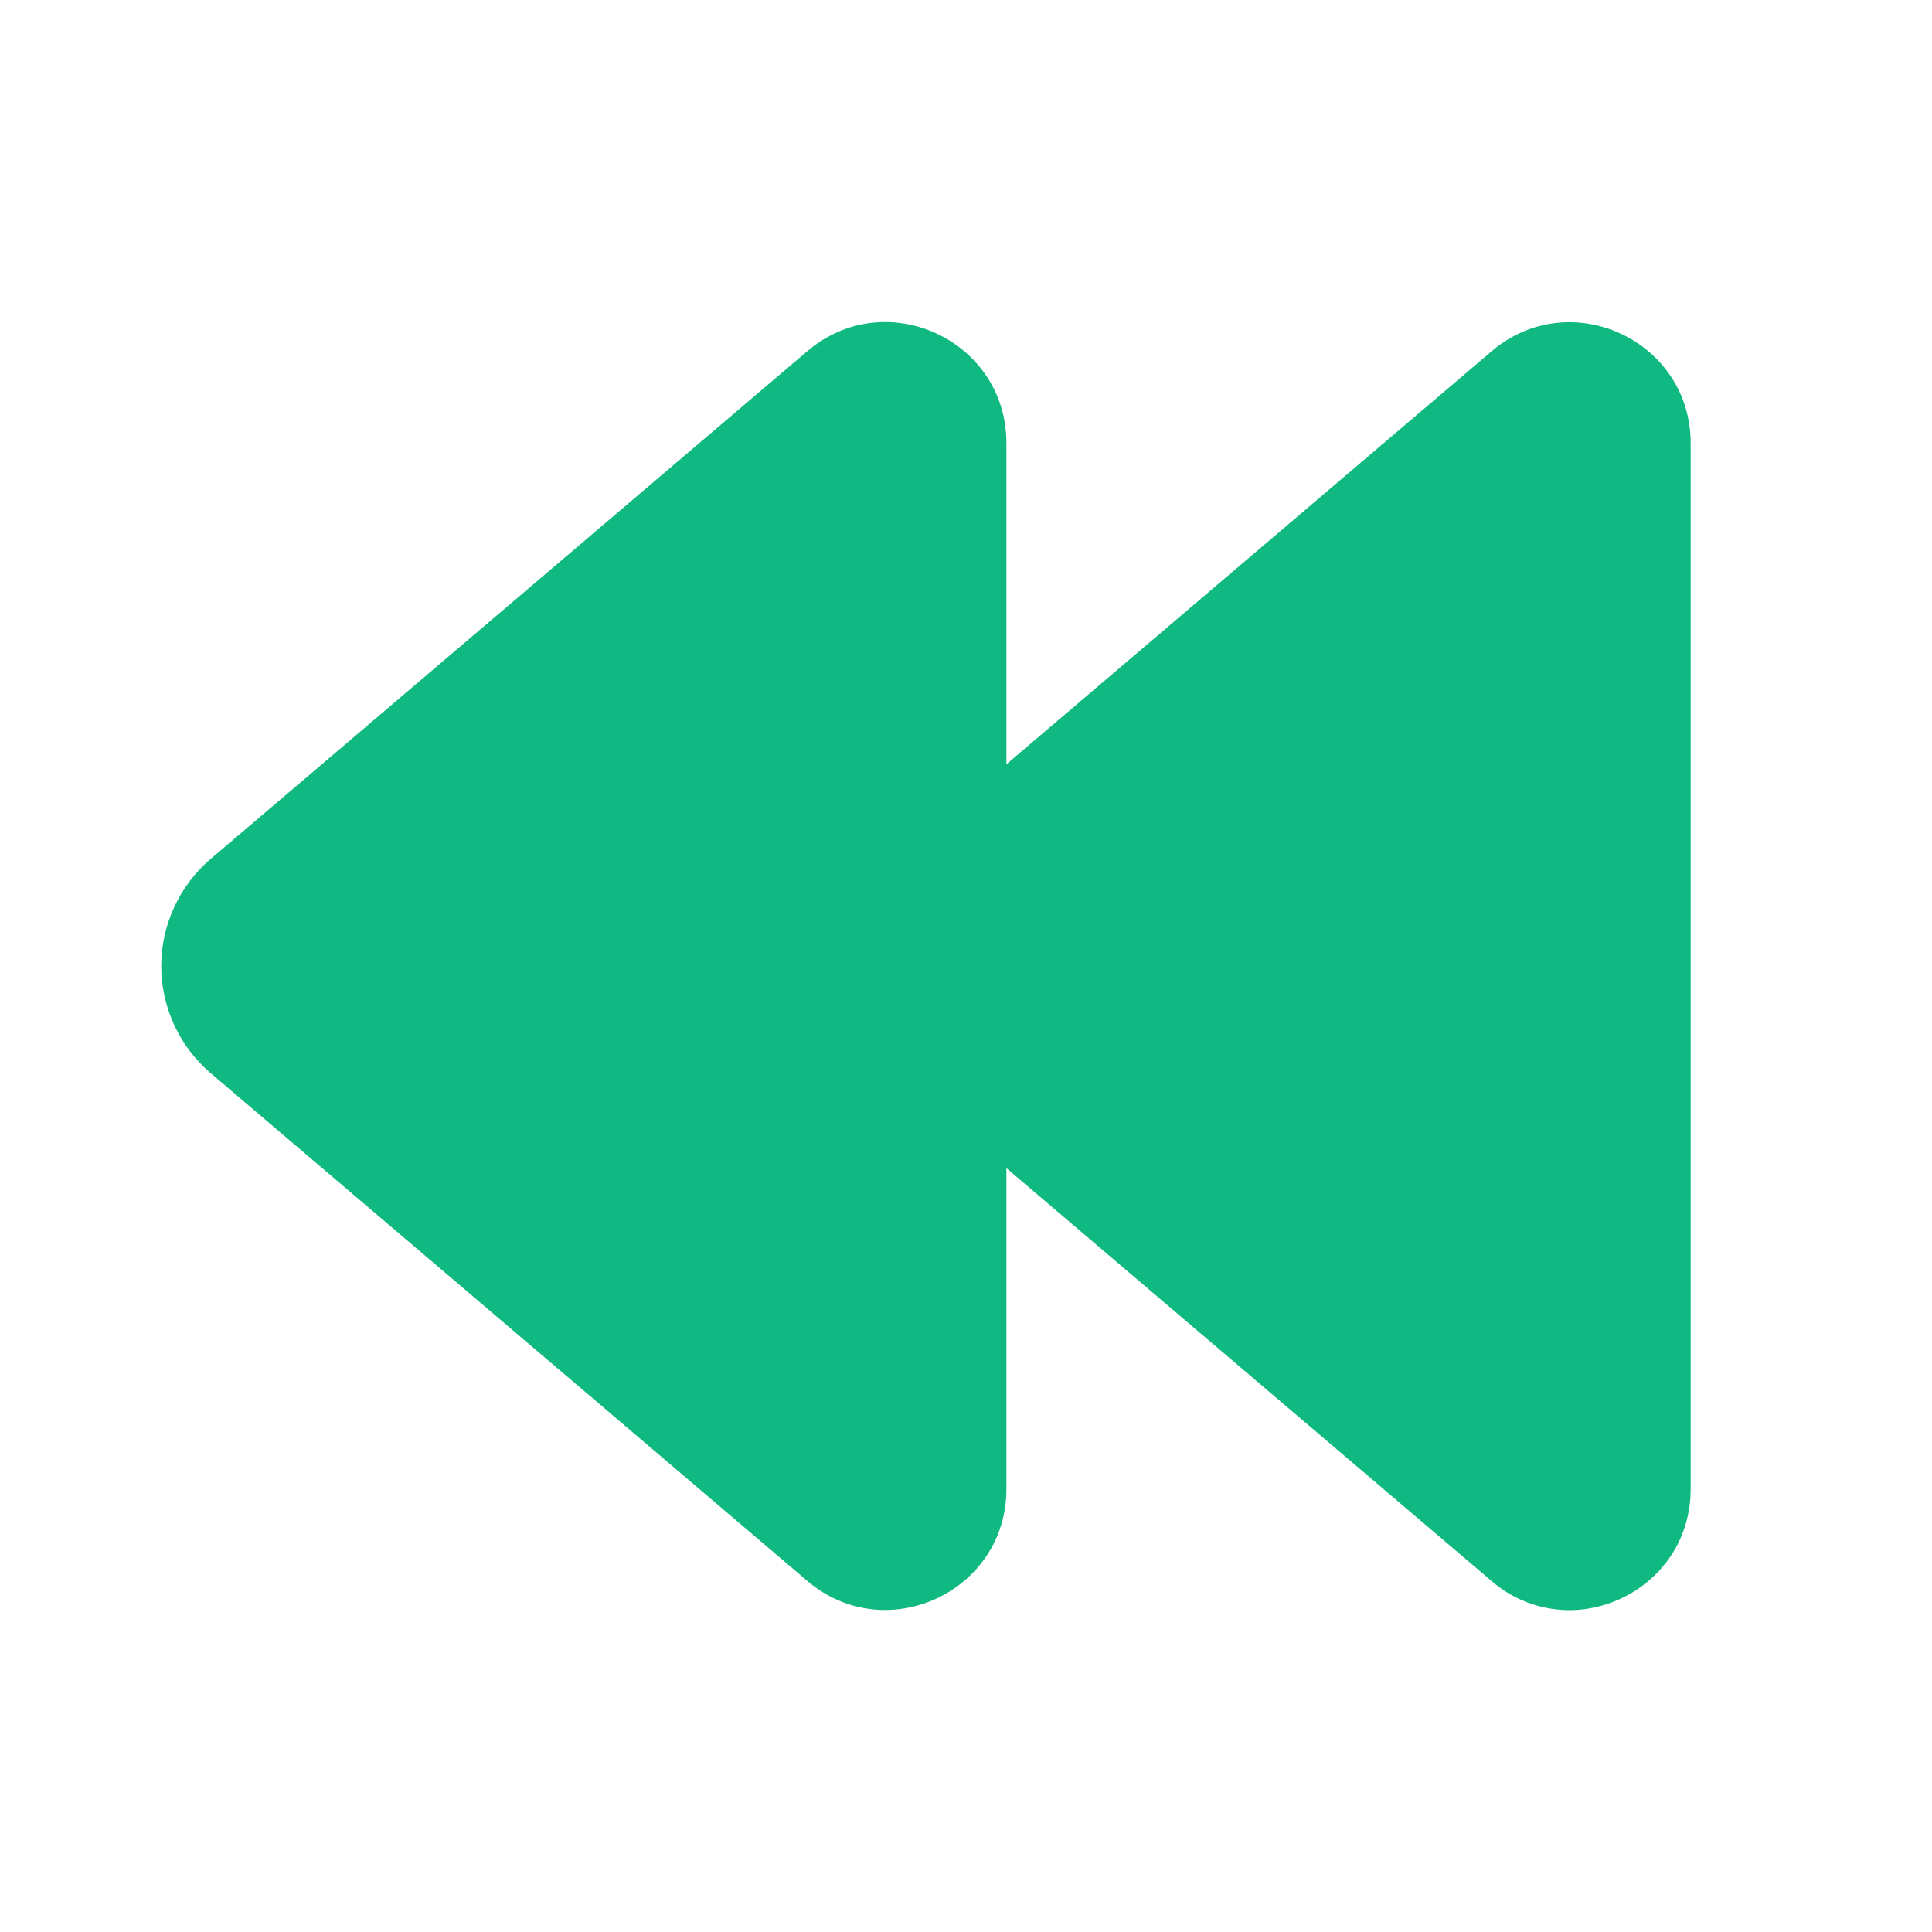
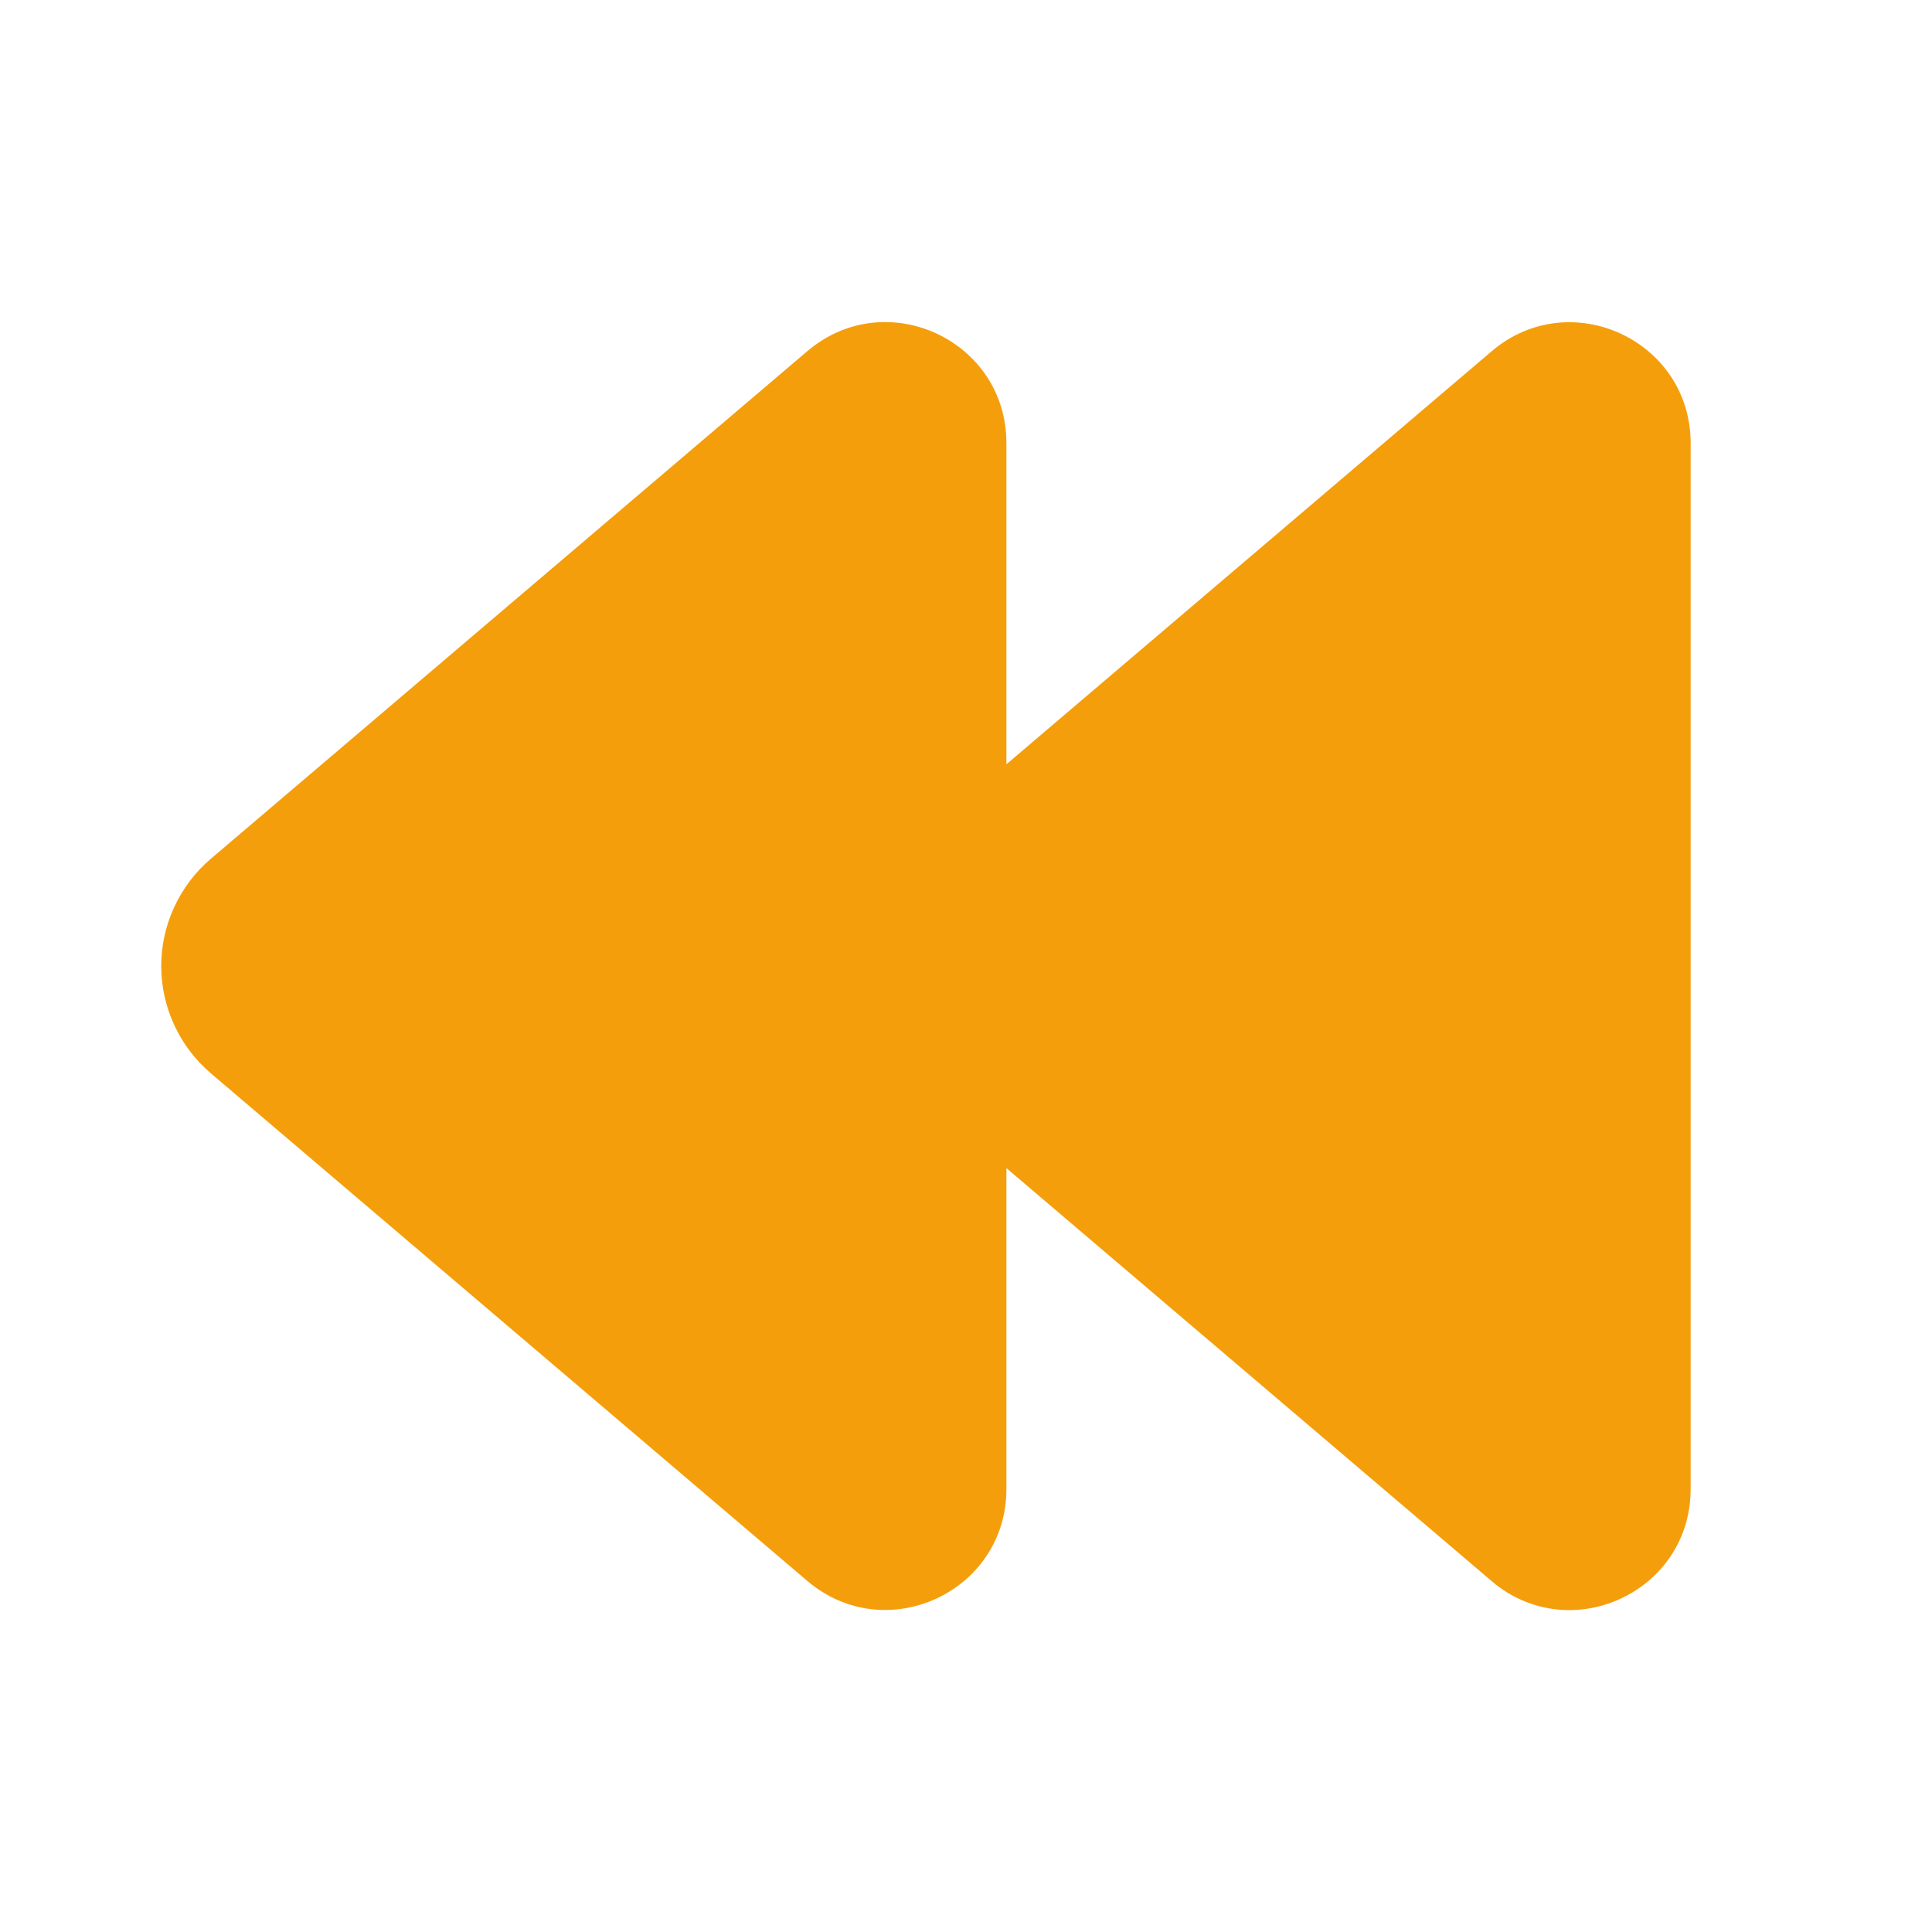
<svg xmlns="http://www.w3.org/2000/svg" width="24" height="24" viewBox="0 0 24 24" fill="none">
-   <path d="M10.03 4.362C11.004 3.532 12.502 4.225 12.502 5.504V9.494L18.529 4.364C19.503 3.534 21.002 4.226 21.002 5.506V18.498C21.002 19.377 20.295 19.978 19.537 20.001H19.45C19.111 19.99 18.786 19.863 18.53 19.641L12.502 14.511V18.497C12.502 19.776 11.004 20.468 10.029 19.639L2.619 13.333C2.426 13.169 2.271 12.964 2.165 12.734C2.058 12.504 2.003 12.254 2.003 12.001C2.003 11.747 2.058 11.497 2.165 11.267C2.271 11.037 2.426 10.832 2.619 10.668L10.029 4.362H10.03ZM2.62 10.668L3.106 11.238L2.62 10.668Z" fill="#10b981" />
+   <path d="M10.03 4.362C11.004 3.532 12.502 4.225 12.502 5.504V9.494L18.529 4.364C19.503 3.534 21.002 4.226 21.002 5.506V18.498C21.002 19.377 20.295 19.978 19.537 20.001H19.45C19.111 19.99 18.786 19.863 18.53 19.641L12.502 14.511V18.497C12.502 19.776 11.004 20.468 10.029 19.639L2.619 13.333C2.426 13.169 2.271 12.964 2.165 12.734C2.058 12.504 2.003 12.254 2.003 12.001C2.003 11.747 2.058 11.497 2.165 11.267C2.271 11.037 2.426 10.832 2.619 10.668L10.029 4.362H10.03ZM2.62 10.668L3.106 11.238L2.62 10.668Z" fill="#f59e0b" />
</svg>
